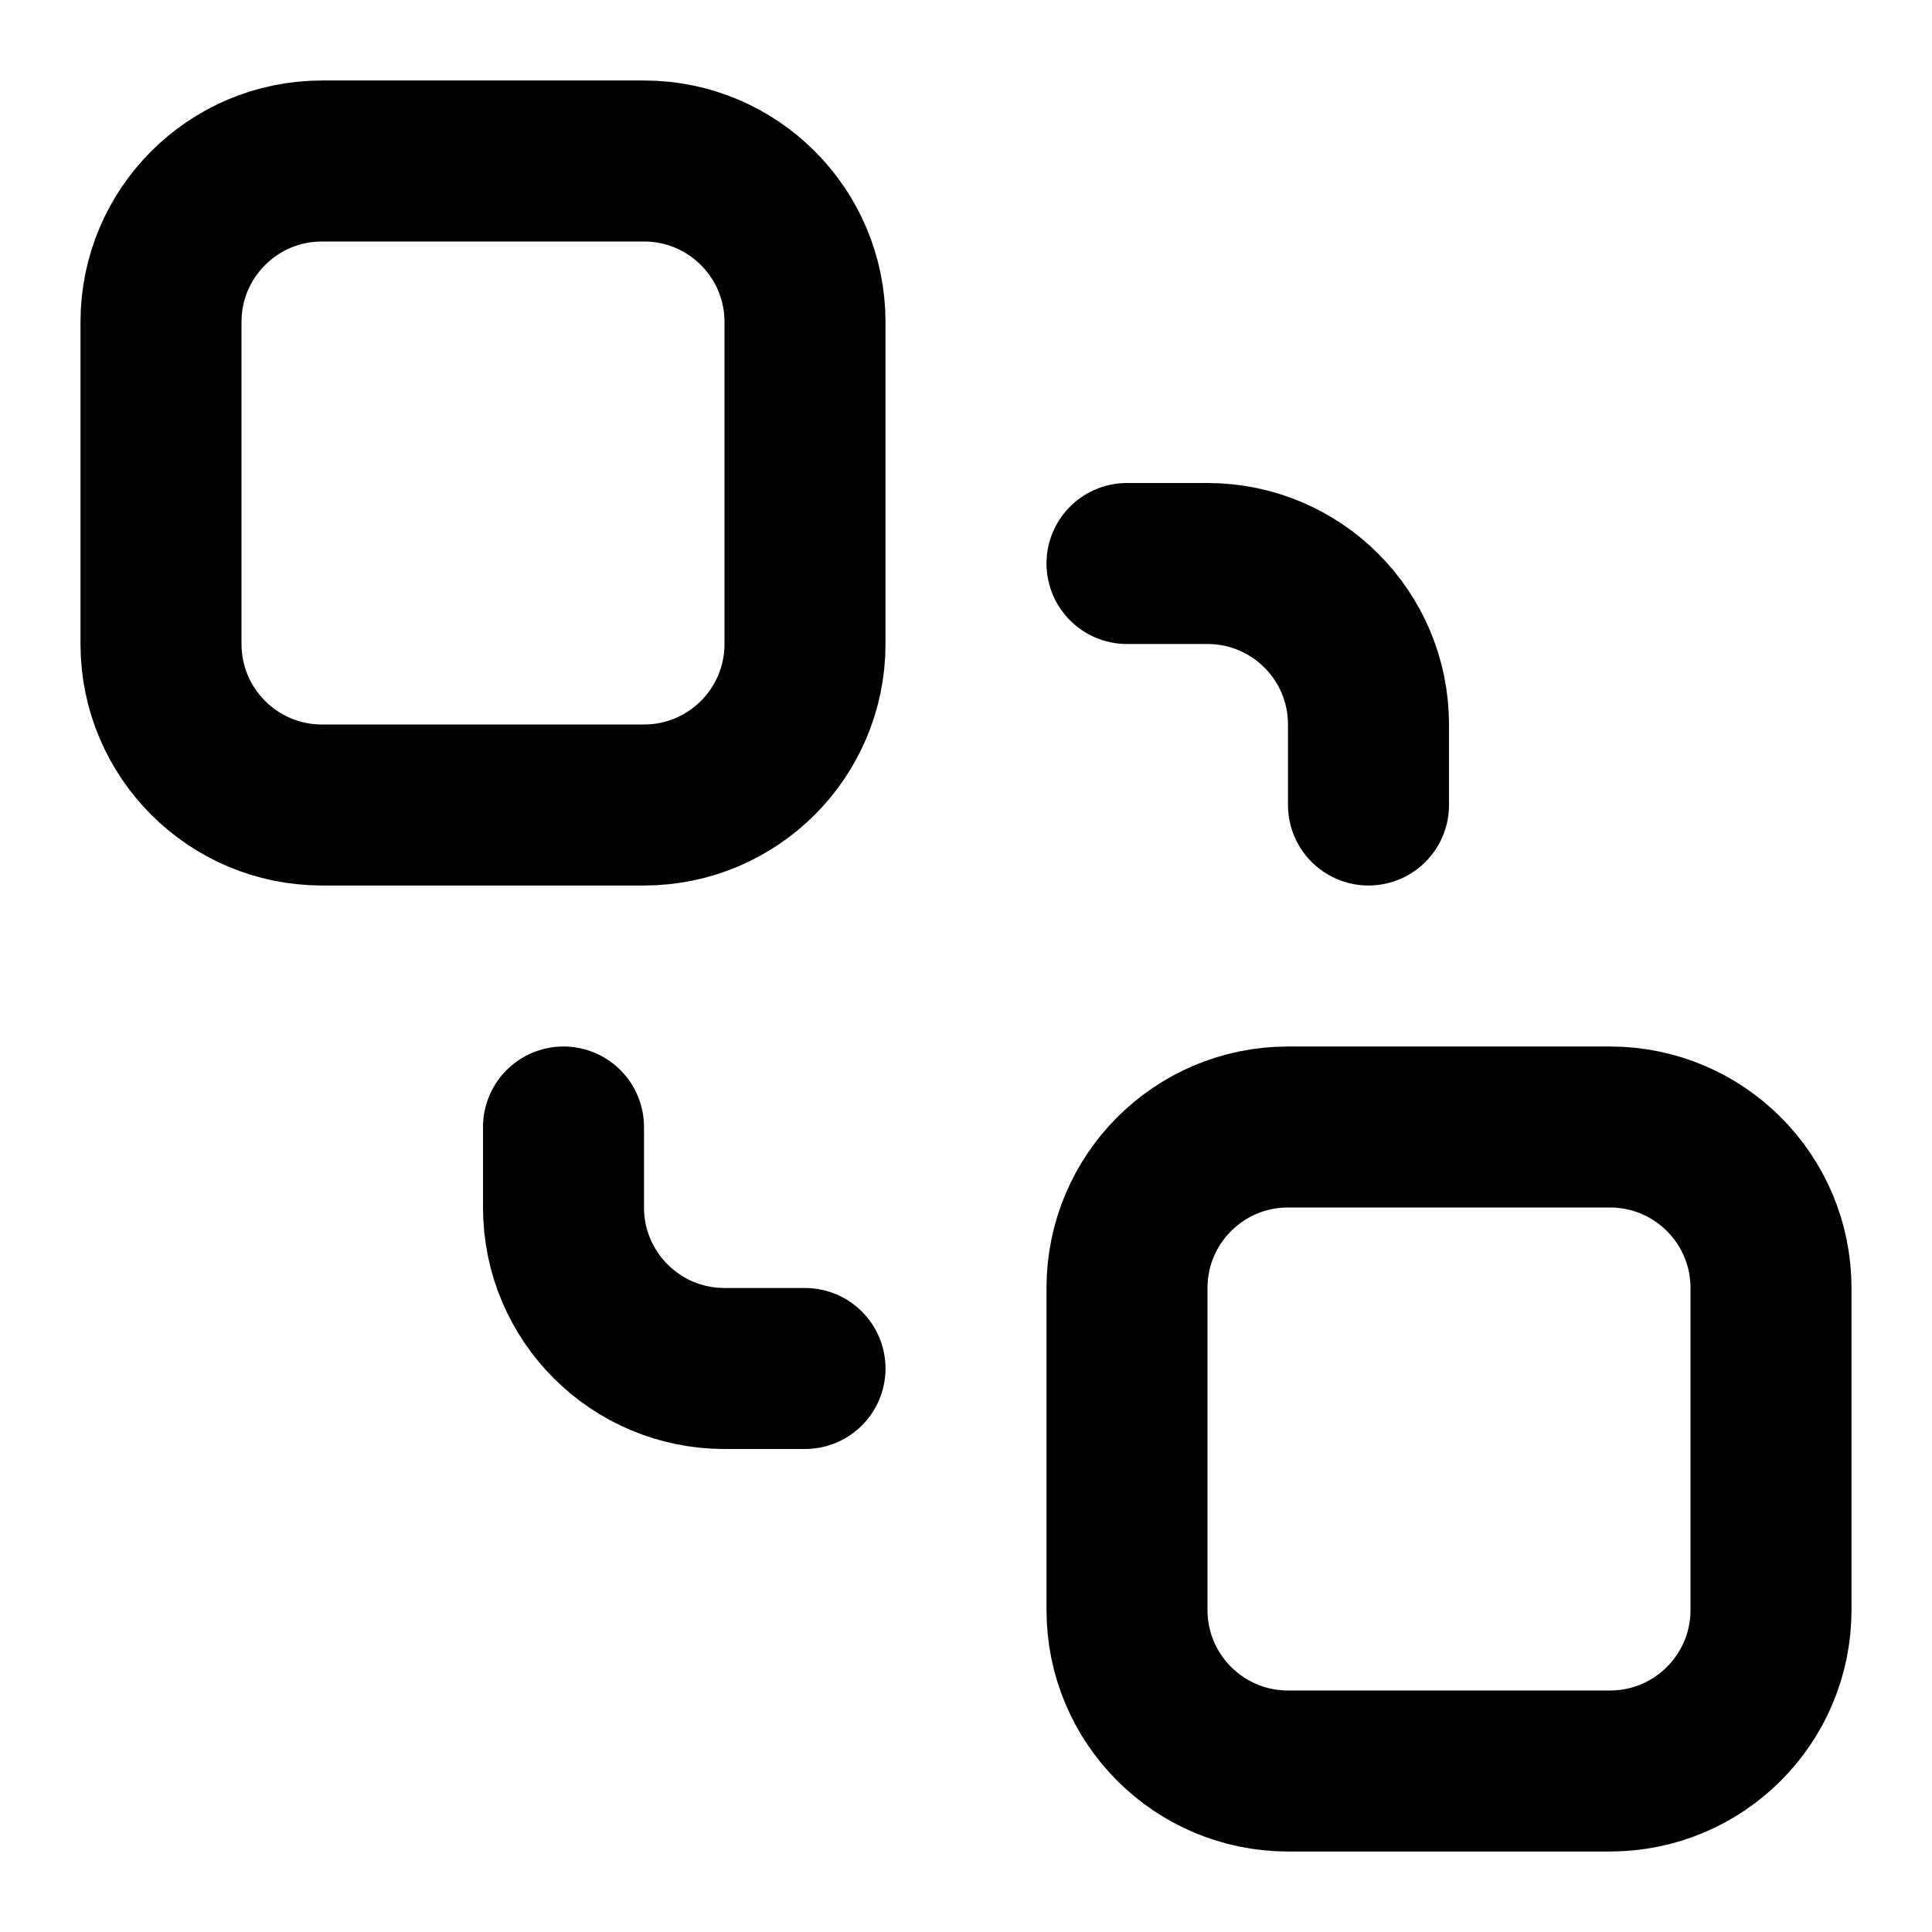
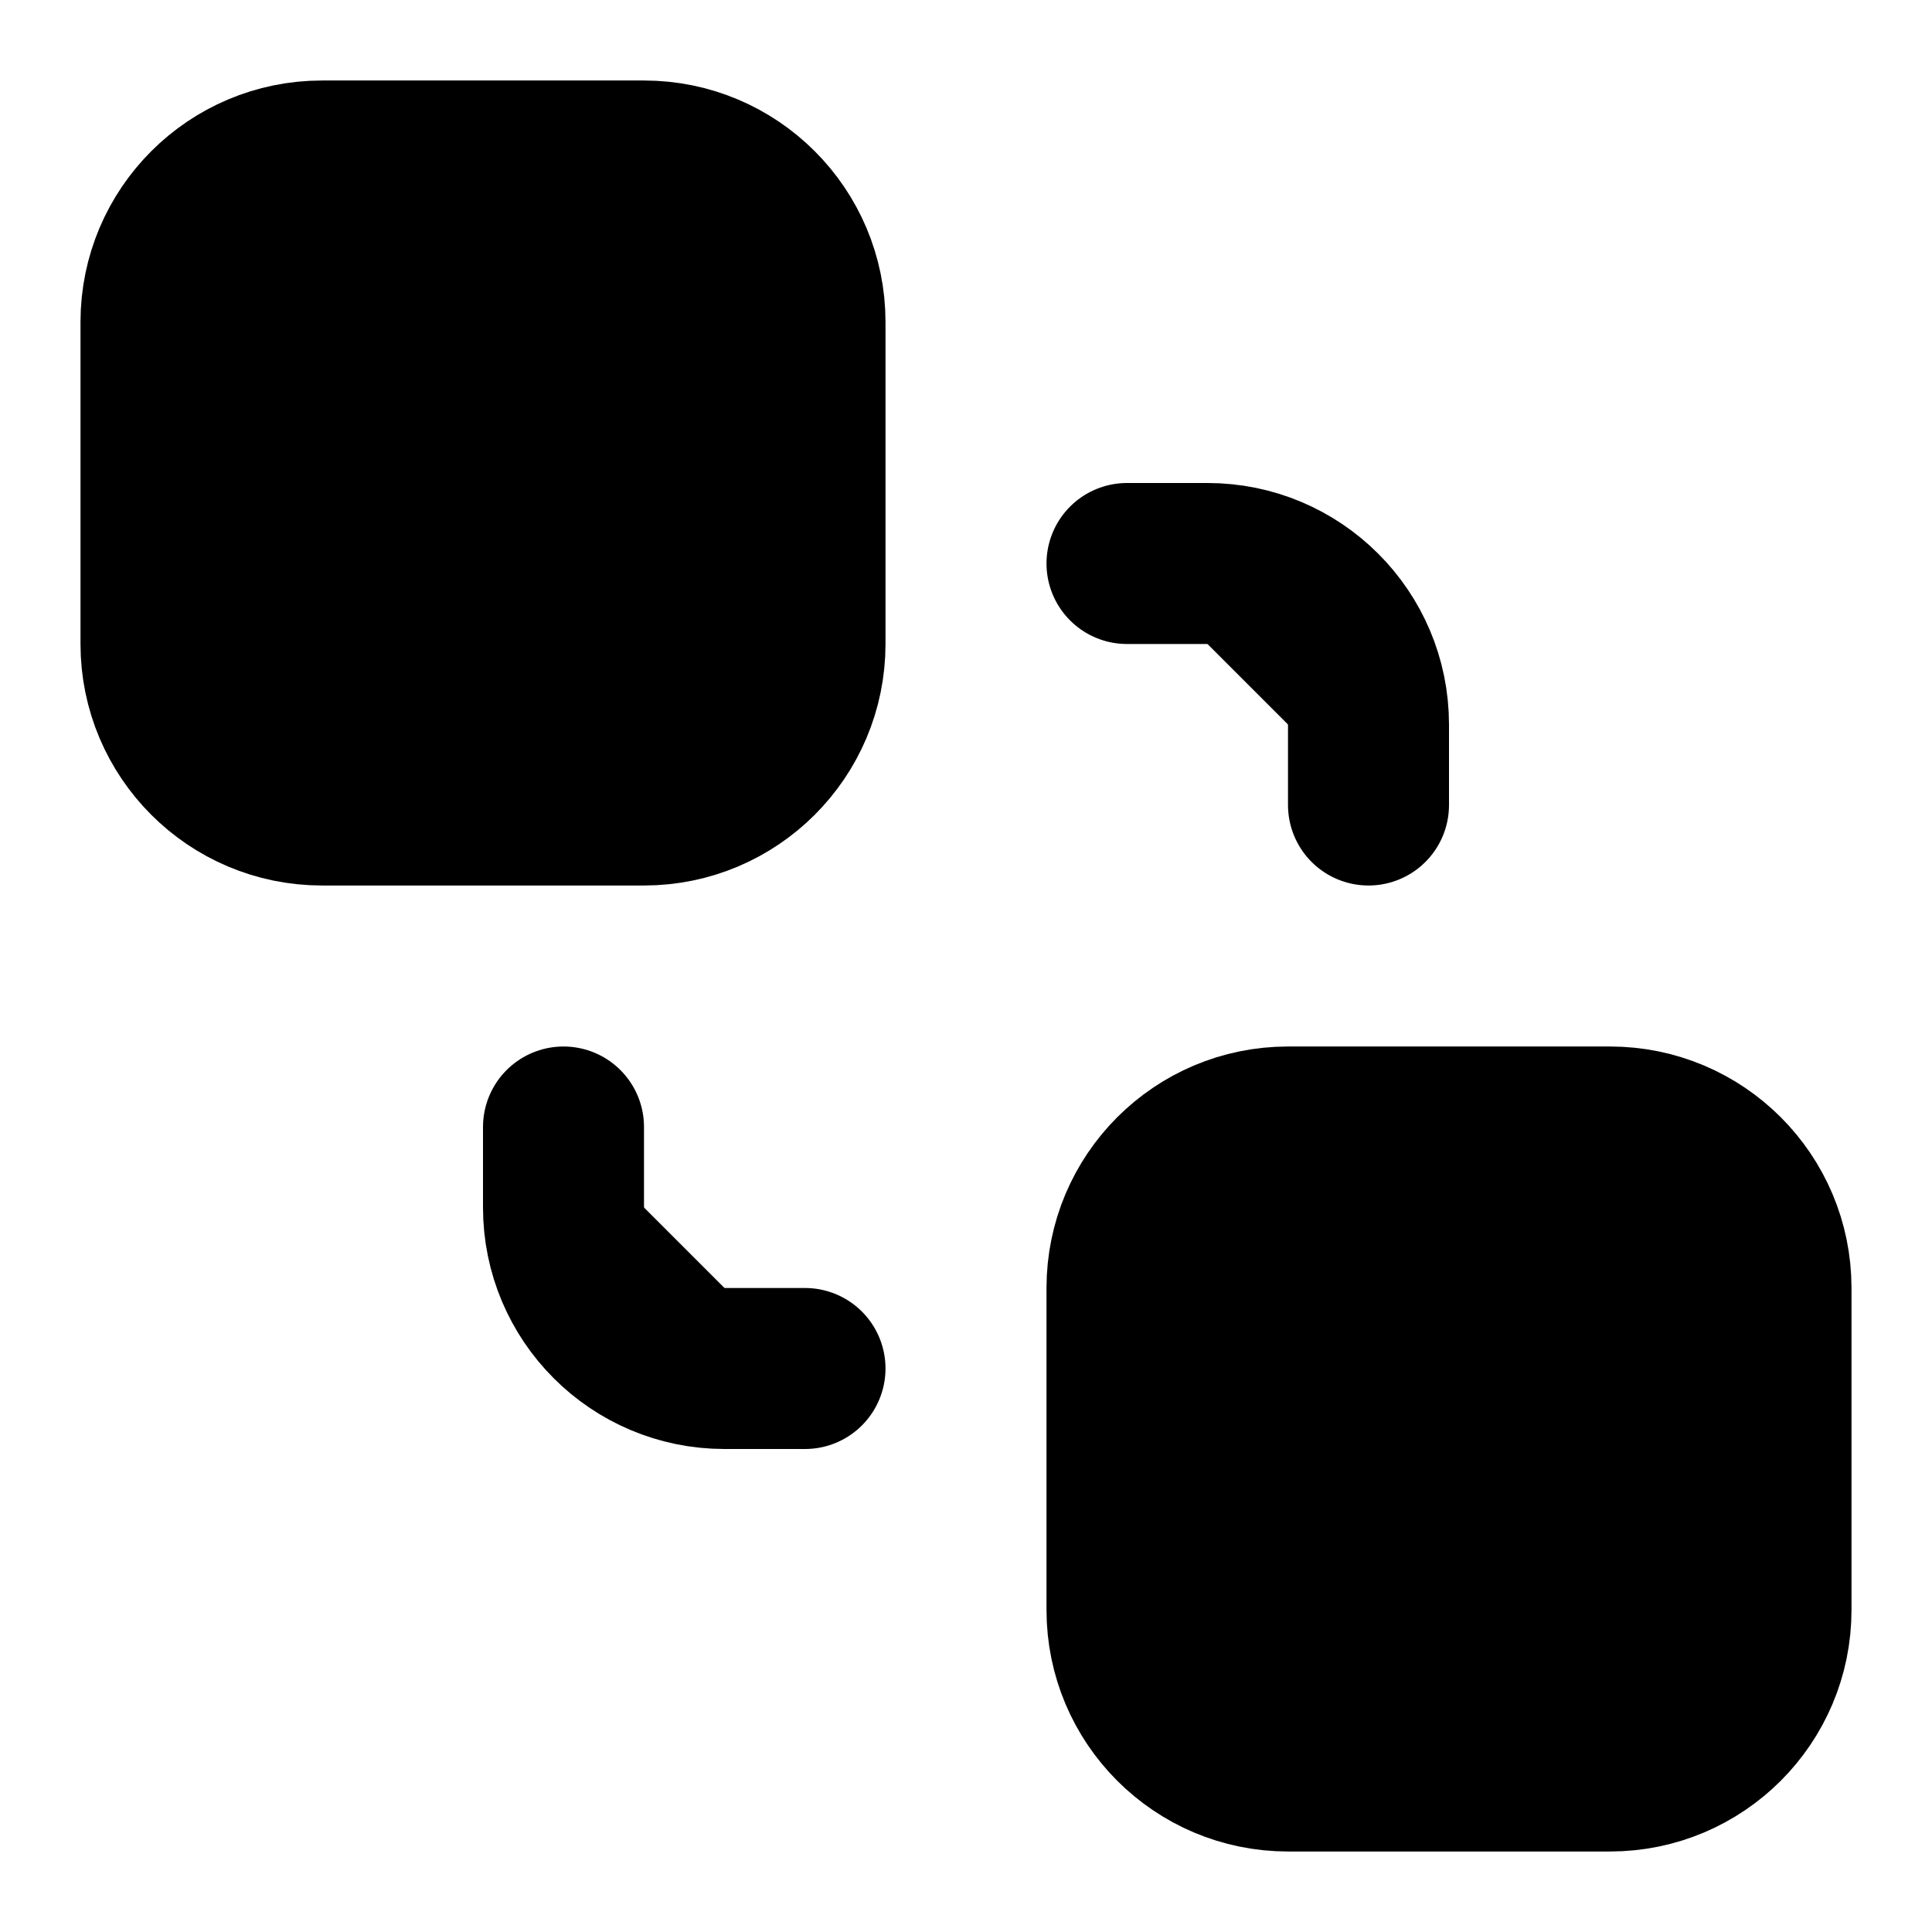
<svg xmlns="http://www.w3.org/2000/svg" width="24" height="24" viewBox="0 0 24 24" fill="none" stroke="currentColor" stroke-width="2" stroke-linecap="round" stroke-linejoin="round" class="lucide lucide-send-to-back-icon lucide-send-to-back">
-   <rect x="14" y="14" width="8" height="8" rx="2" />
-   <rect x="2" y="2" width="8" height="8" rx="2" />
-   <path d="M7 14v1a2 2 0 0 0 2 2h1" />
-   <path d="M14 7h1a2 2 0 0 1 2 2v1" />
+   <rect x="14" y="14" width="8" height="8" rx="2" fill="currentColor" />
+   <rect x="2" y="2" width="8" height="8" rx="2" fill="currentColor" />
+   <path d="M7 14v1a2 2 0 0 0 2 2h1" fill="currentColor" />
+   <path d="M14 7h1a2 2 0 0 1 2 2v1" fill="currentColor" />
</svg>
